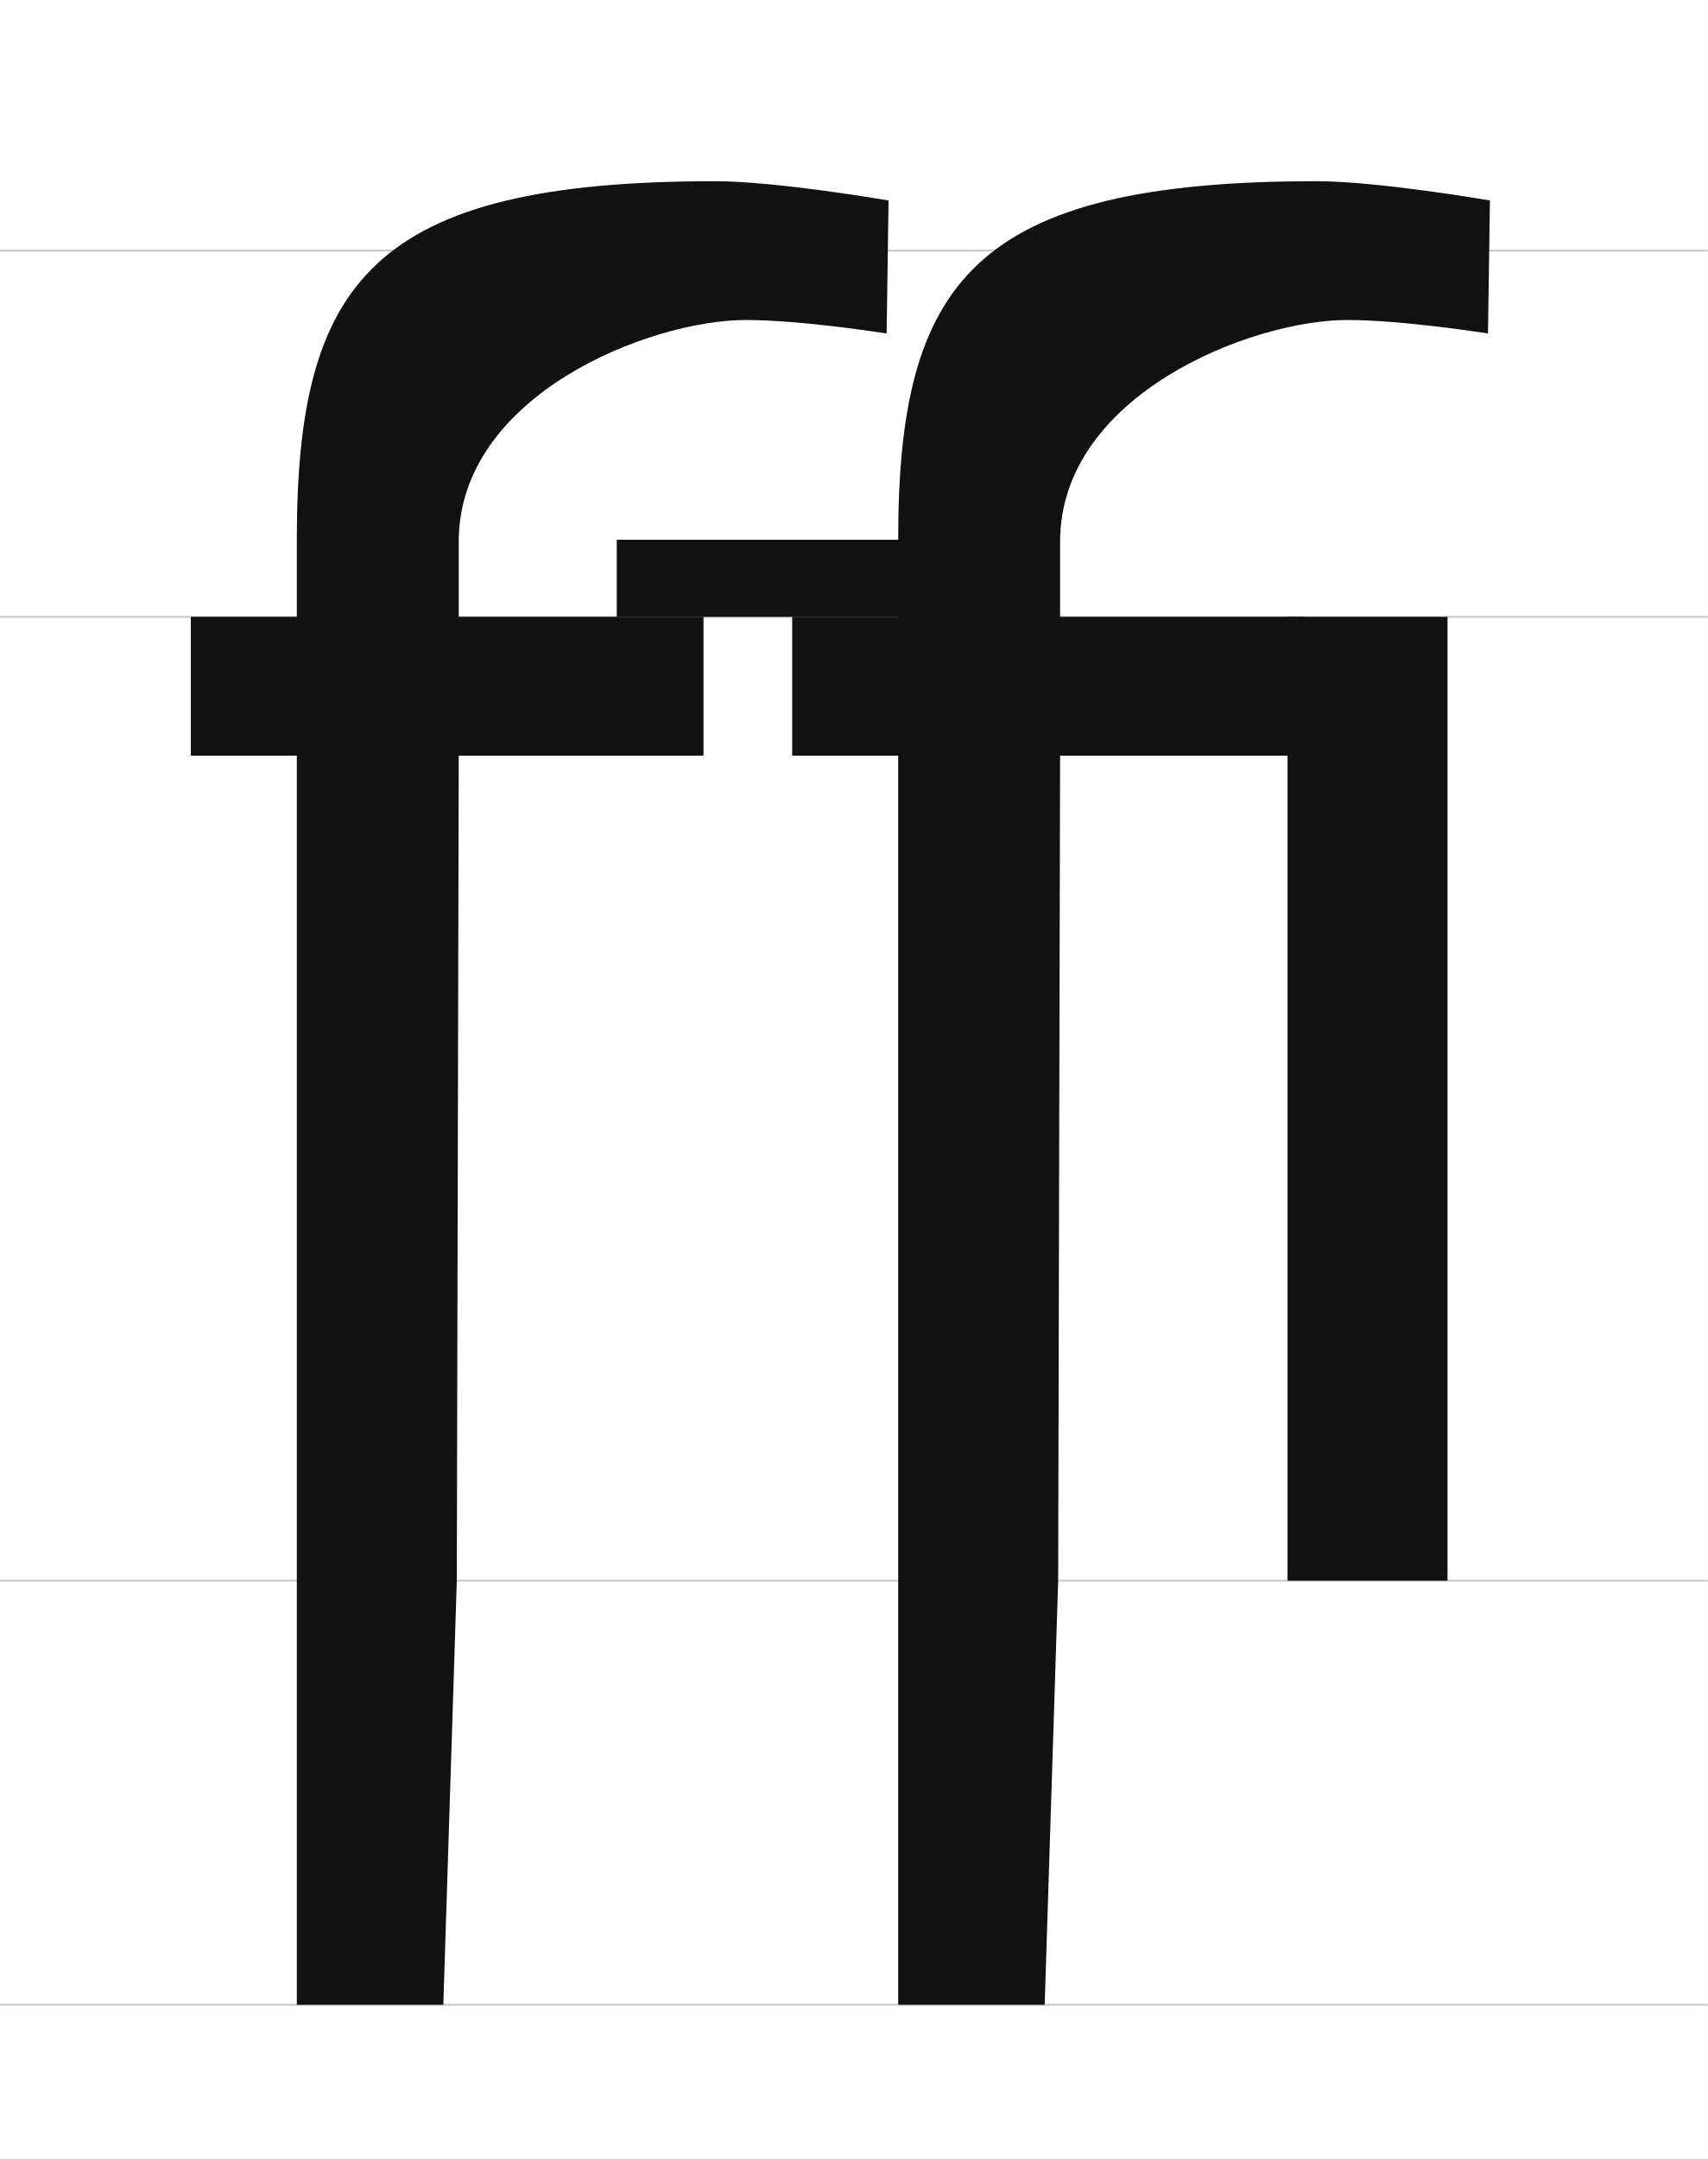
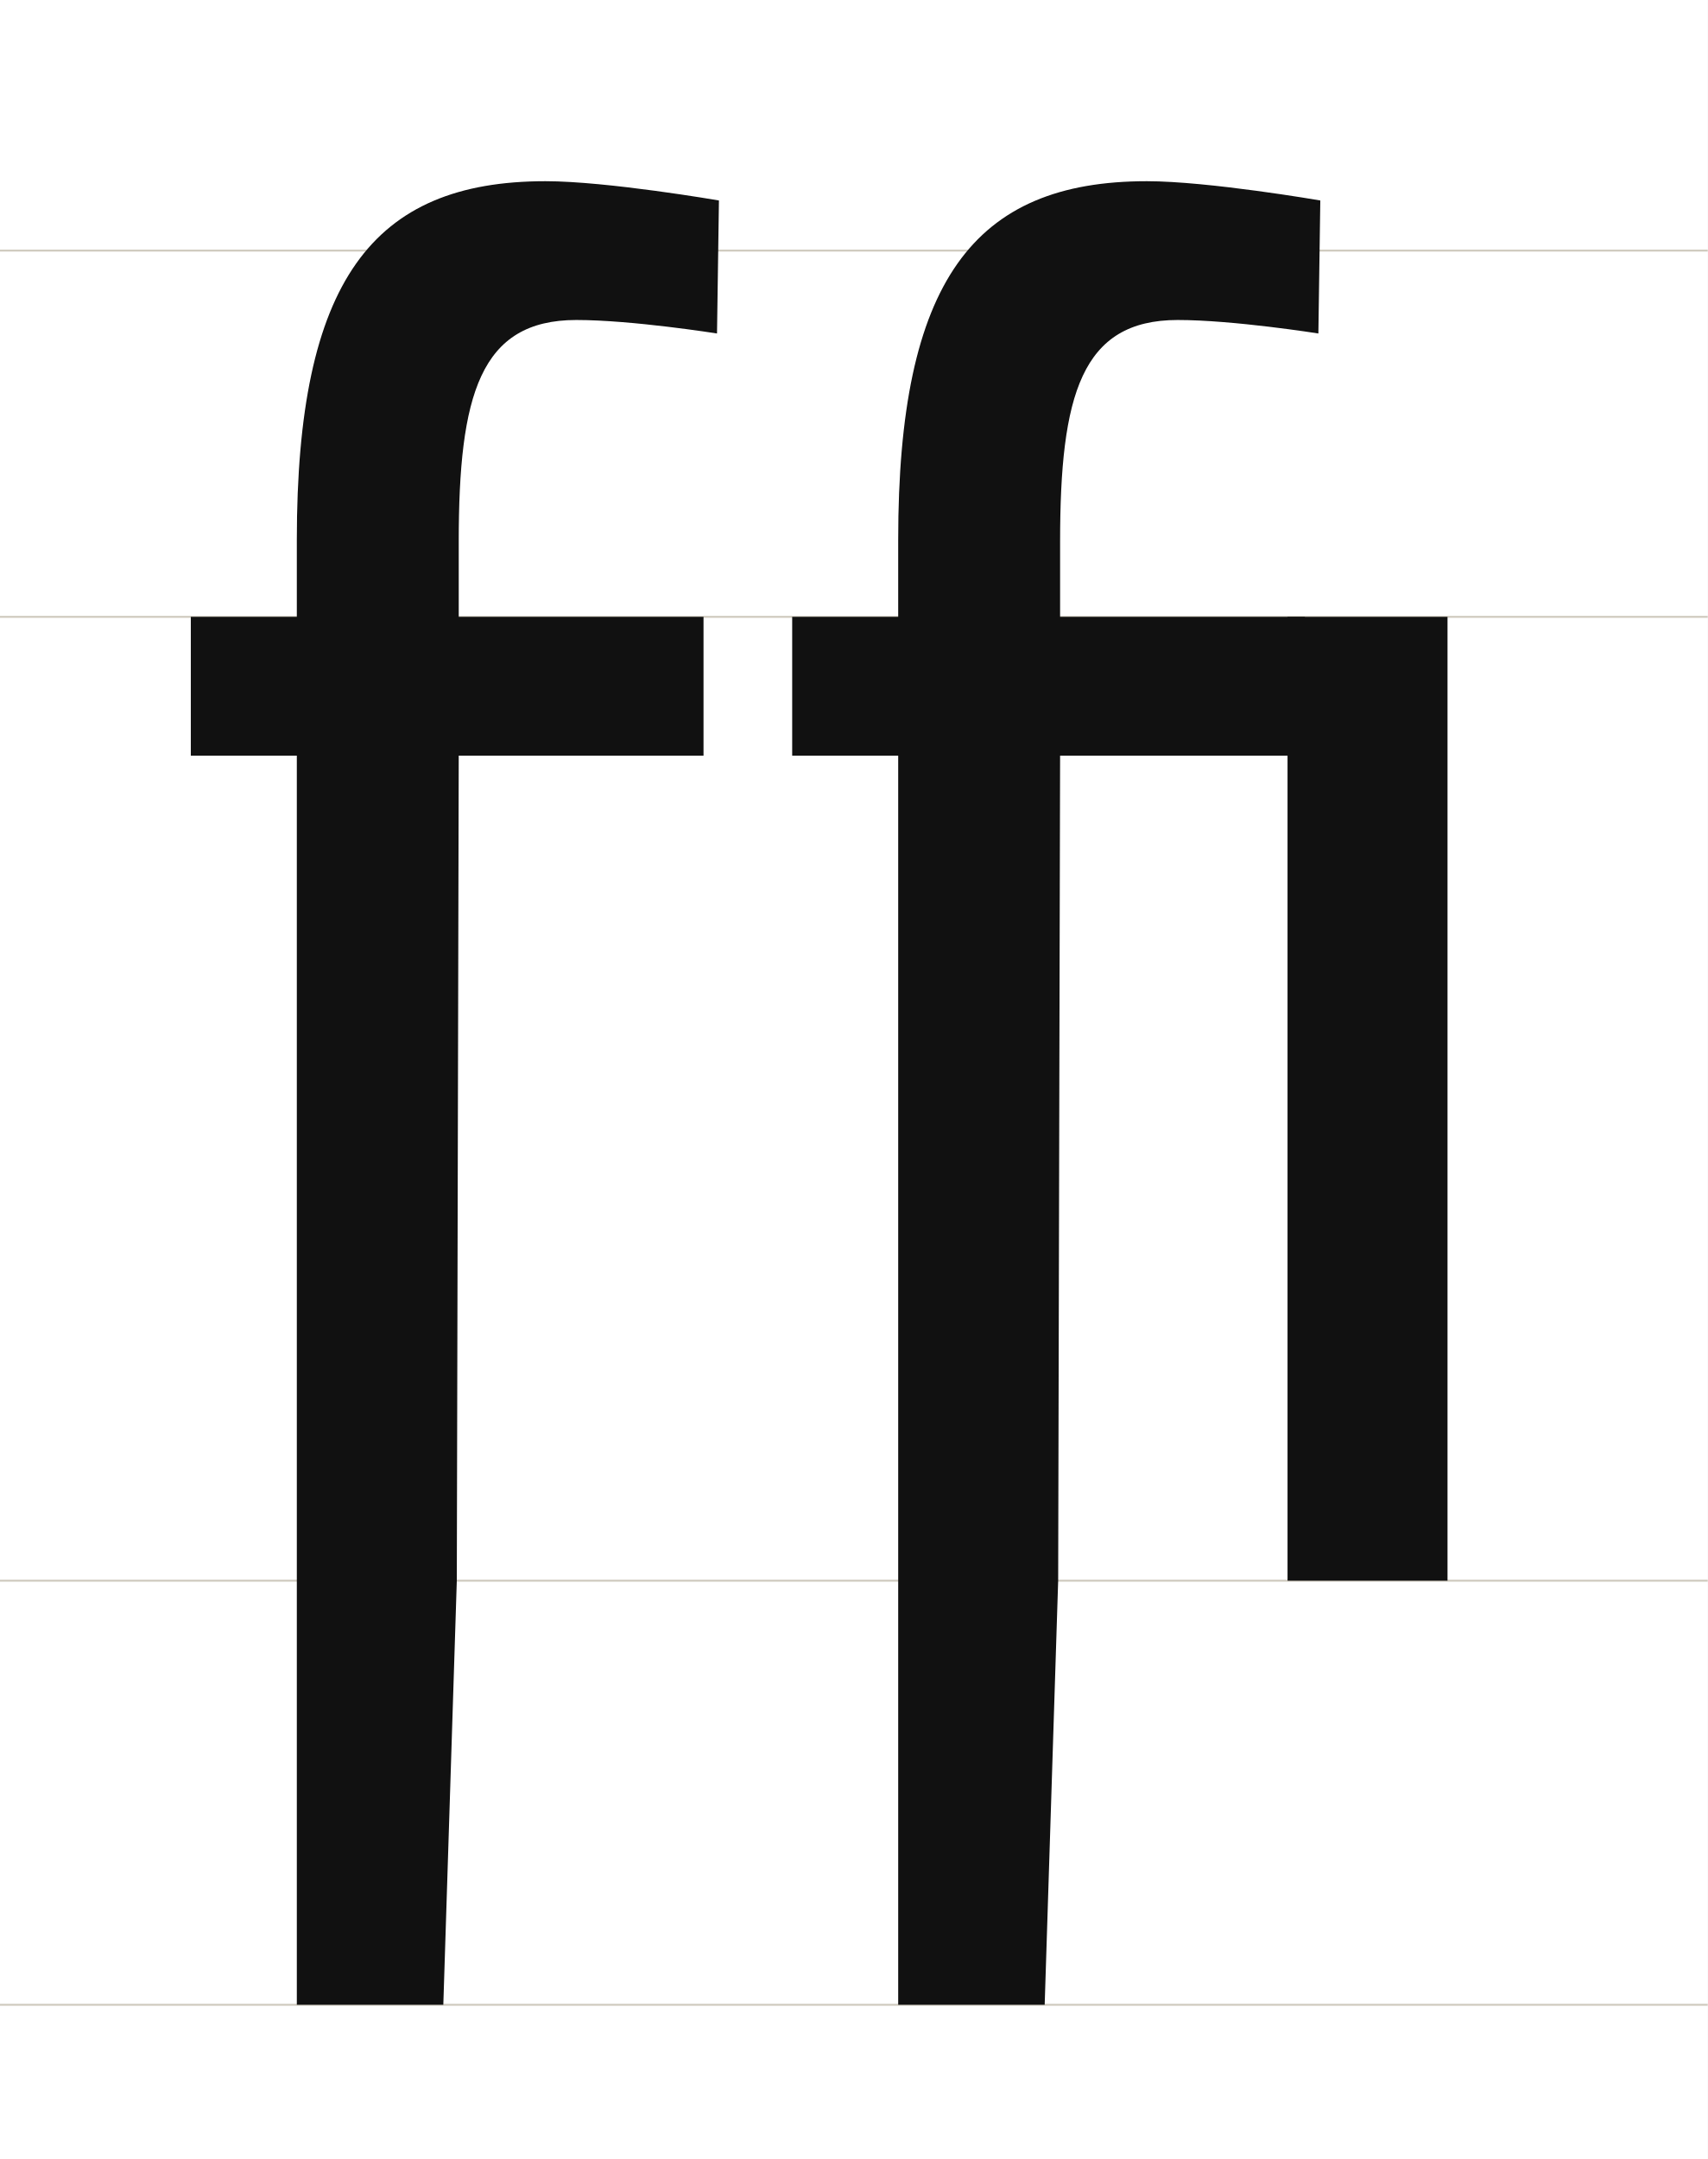
<svg xmlns="http://www.w3.org/2000/svg" width="886" height="1120" viewBox="0 0 886 1120">
  <rect width="886" height="1120" fill="#fff" />
  <g id="metriken" stroke="#cfcabe" stroke-width="1" fill="none">
    <line x1="0" y1="820" x2="886" y2="820" />
    <line x1="0" y1="320" x2="886" y2="320" />
    <line x1="0" y1="130" x2="886" y2="130" />
    <line x1="0" y1="1040" x2="886" y2="1040" />
  </g>
  <g id="ffi" fill="#111">
-     <path d="M238.0 392.0L365.0 392.0L365.0 320.0L238.0 320.0L238.0 281.0C238.0 205.0 337.0 166.0 387.0 166.0C416.0 166.0 460.0 173.0 460.0 173.0L461.0 104.0C461.0 104.0 403.0 94.0 371.0 94.0C193.0 94.0 154.0 146.0 154.0 280.0L154.0 320.0L99.0 320.0L99.0 392.0L154.0 392.0L154.0 1040.0L230.0 1040.0L237.0 820.0Z" />
-     <path d="M550.0 392.0L677.0 392.0L677.0 320.0L550.0 320.0L550.0 281.0C550.0 205.0 649.0 166.0 699.0 166.0C728.0 166.0 772.0 173.0 772.0 173.0L773.0 104.0C773.0 104.0 715.0 94.0 683.0 94.0C505.0 94.0 466.0 146.0 466.0 280.0L466.0 320.0L411.0 320.0L411.0 392.0L466.0 392.0L466.0 1040.0L542.0 1040.0L549.0 820.0Z" />
+     <path d="M238.0 392.0L365.0 392.0L365.0 320.0L238.0 320.0L238.0 281.0C238.0 205.0 249.0 166.0 299.0 166.0C328.0 166.0 372.0 173.0 372.0 173.0L373.0 104.0C373.0 104.0 315.0 94.0 283.0 94.0C193.0 94.0 154.0 146.0 154.0 280.0L154.0 320.0L99.0 320.0L99.0 392.0L154.0 392.0L154.0 1040.0L230.0 1040.0L237.0 820.0Z" />
+     <path d="M550.0 392.0L677.0 392.0L677.0 320.0L550.0 320.0L550.0 281.0C550.0 205.0 561.0 166.0 611.0 166.0C640.0 166.0 684.0 173.0 684.0 173.0L685.0 104.0C685.0 104.0 627.0 94.0 595.0 94.0C505.0 94.0 466.0 146.0 466.0 280.0L466.0 320.0L411.0 320.0L411.0 392.0L466.0 392.0L466.0 1040.0L542.0 1040.0L549.0 820.0Z" />
    <path d="M668.0 820.0L751.0 820.0L751.0 320.0L668.0 320.0Z" />
-     <path d="M320.0 320.0 L532.0 320.0 L532.0 280.0 L320.0 280.0Z" />
  </g>
</svg>
